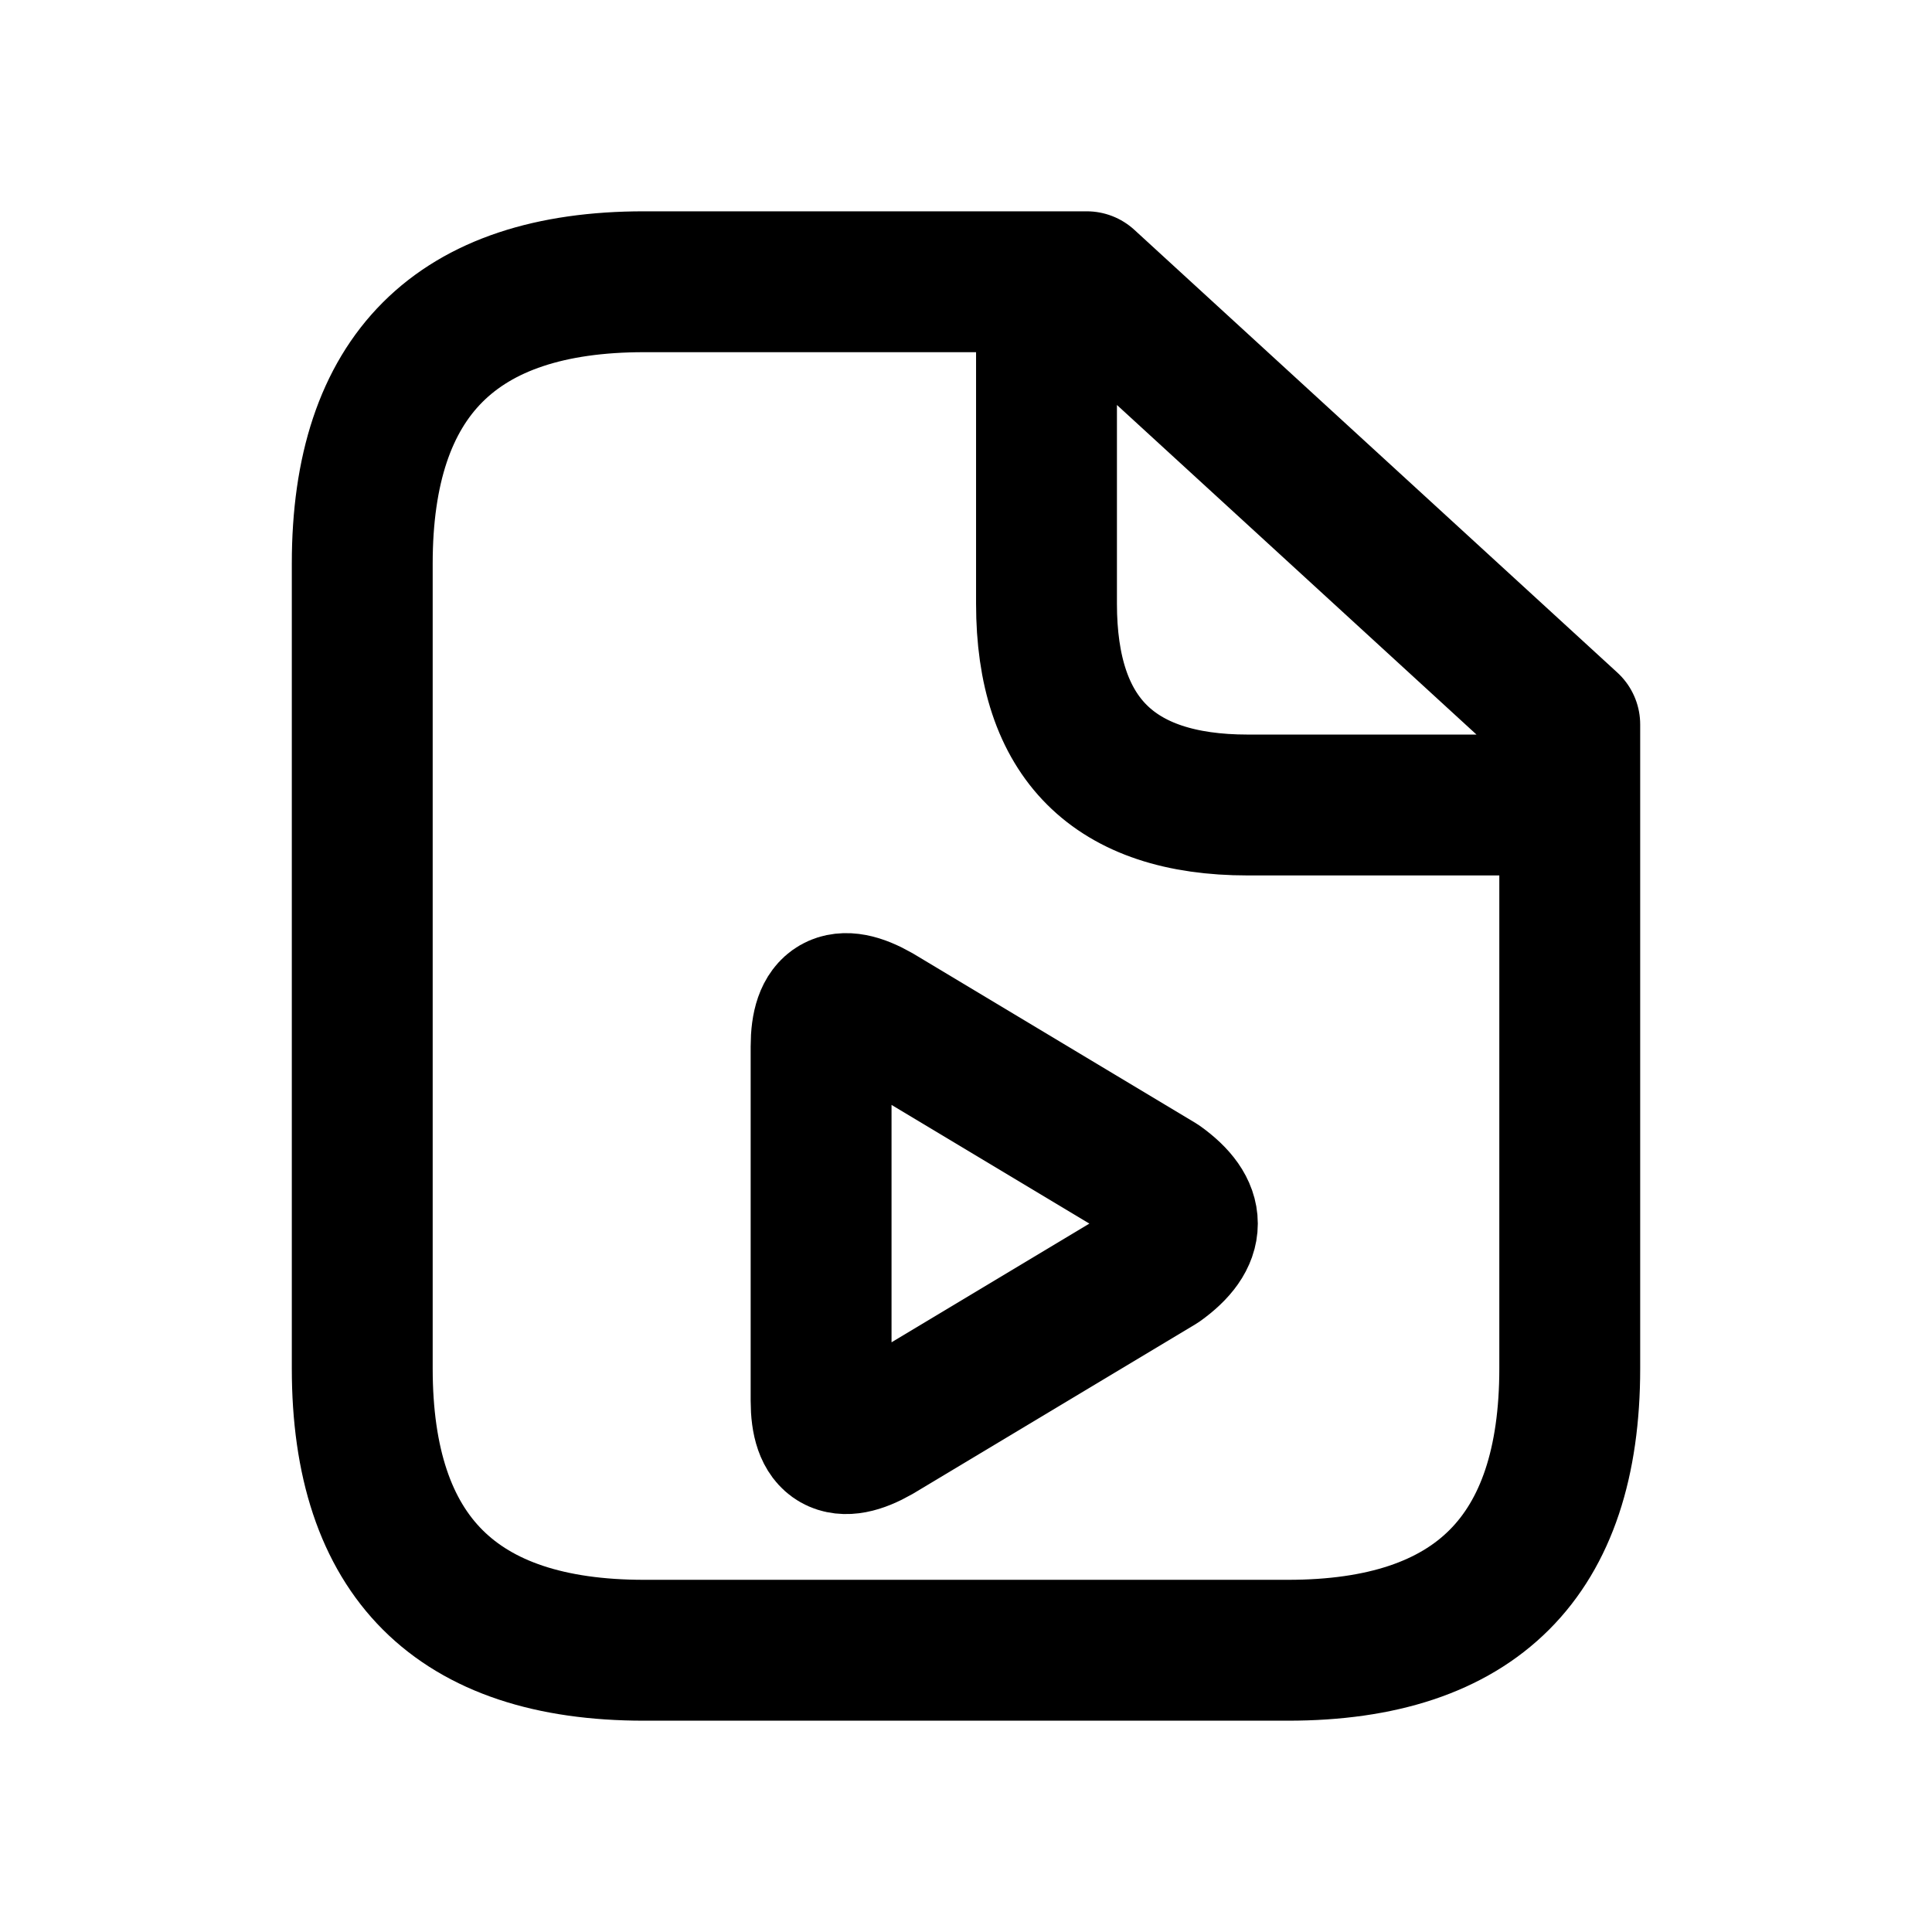
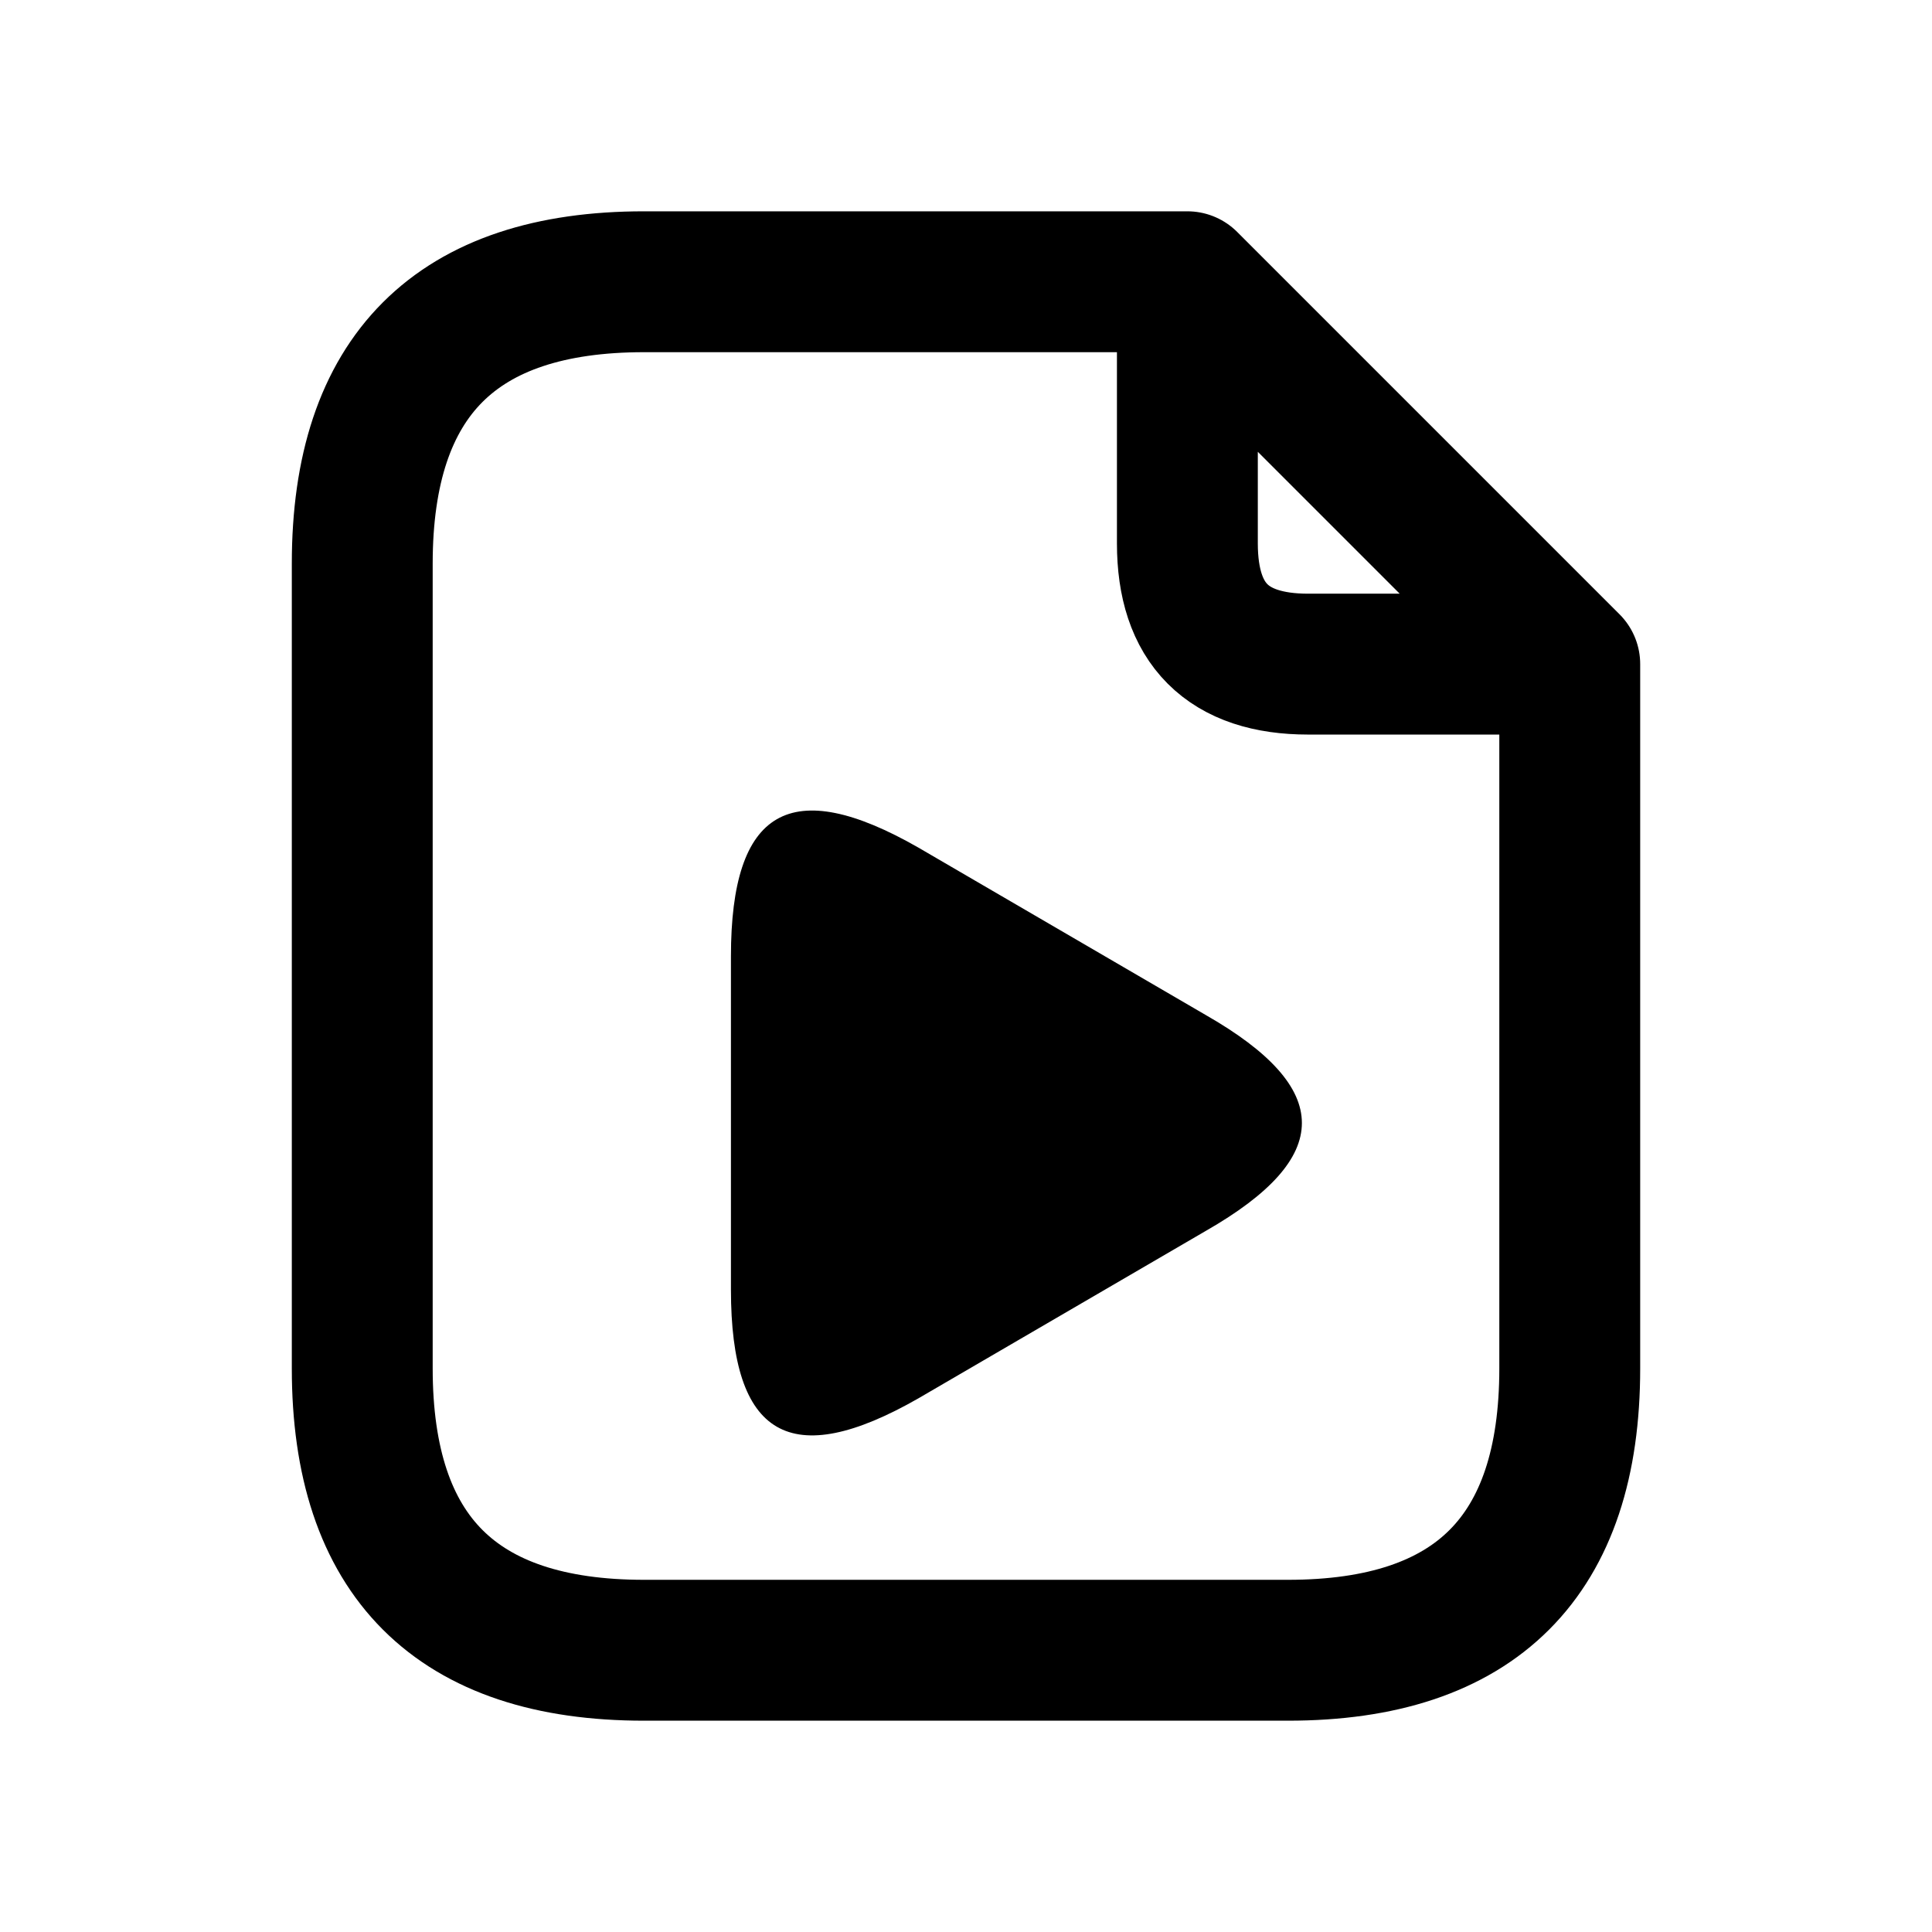
<svg xmlns="http://www.w3.org/2000/svg" viewBox="0 0 24 24" fill="none" stroke="currentColor" stroke-width="1.75" stroke-linecap="round" stroke-linejoin="round">
-   <path d="M13.5 3.5H8Q4.5 3.5 4.5 7V17Q4.5 20.5 8 20.5H16Q19.5 20.5 19.5 17V9L13.5 3.5Z M13 4V7.5Q13 10 15.5 10H19 M10.2 13Q10.2 12.2 10.9 12.6L14.4 14.7Q15.1 15.2 14.4 15.7L10.9 17.8Q10.2 18.2 10.2 17.4Z" />
+   <path d="M14.75 3.5H8Q4.5 3.5 4.5 7V17Q4.5 20.5 8 20.5H16Q19.5 20.5 19.5 17V8.25L14.75 3.5Z M14.75 3.5V6.75Q14.75 8.25 16.25 8.25H19.5" />
+   <path fill="currentColor" stroke="none" d="M9.08 11.88C9.08 10.05 9.82 9.62 11.41 10.53L14.98 12.61C16.57 13.52 16.57 14.38 14.98 15.29L11.41 17.37C9.82 18.28 9.08 17.85 9.08 16.02Z" />
</svg>
